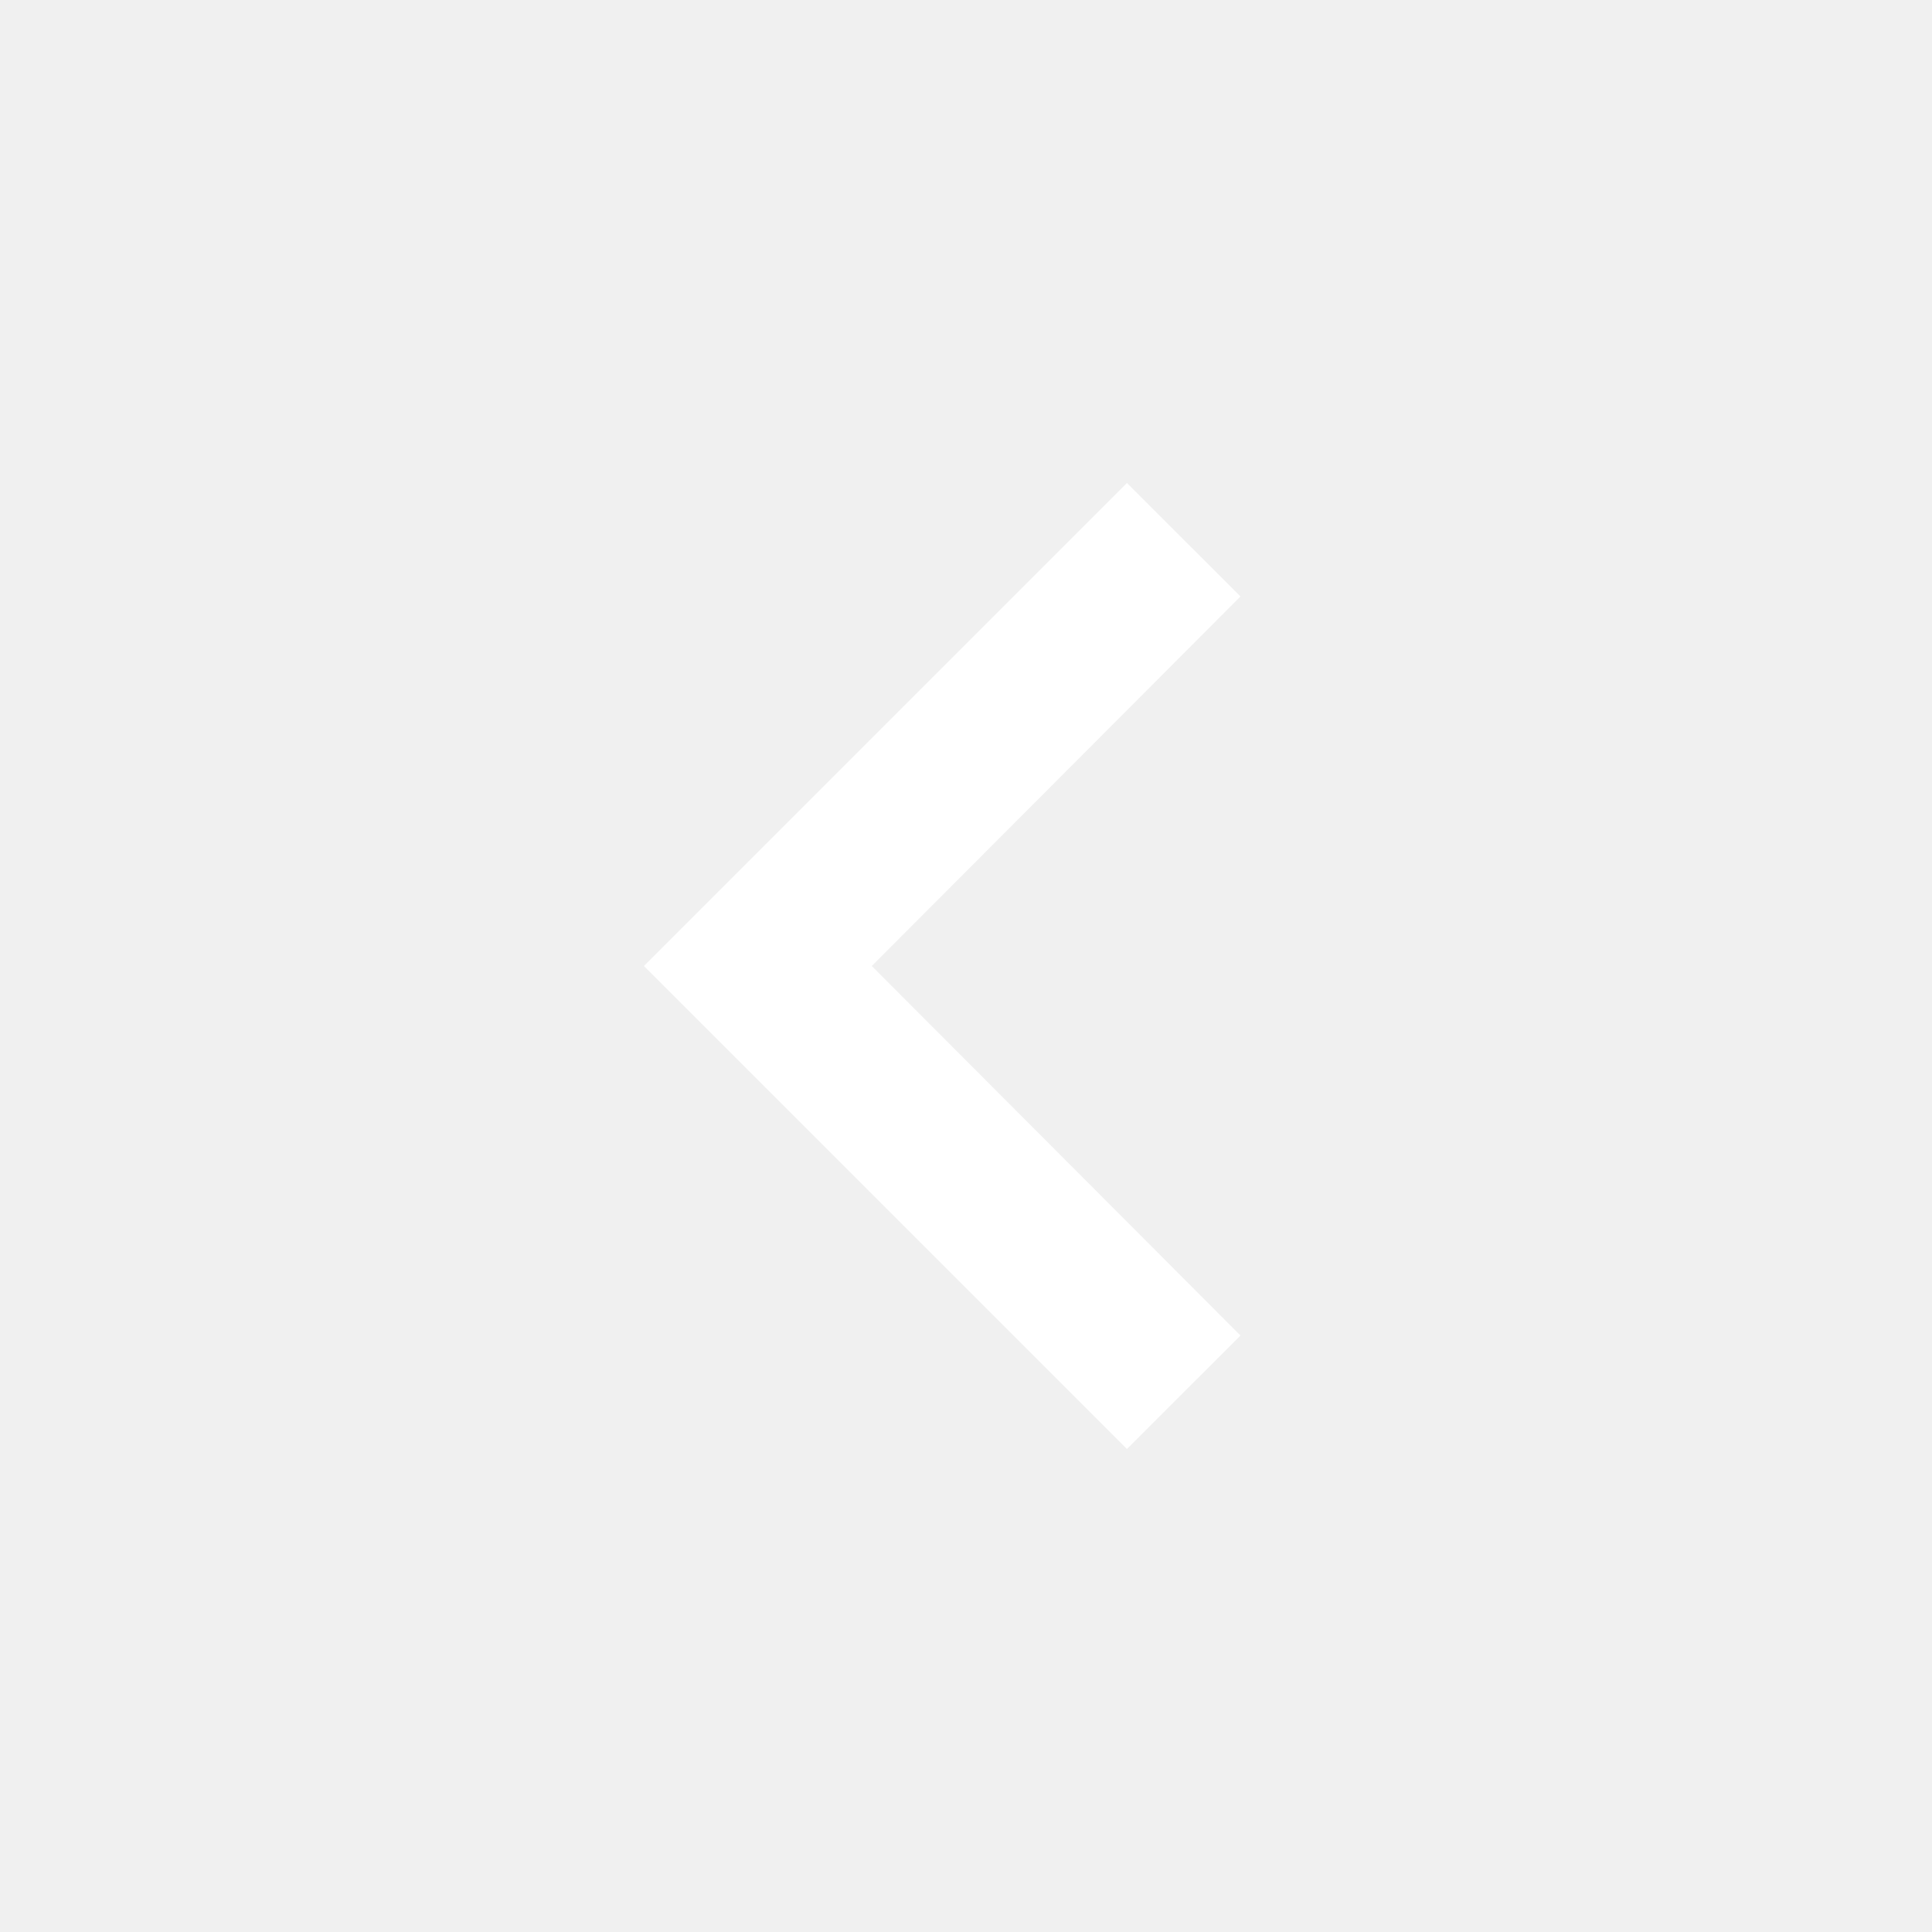
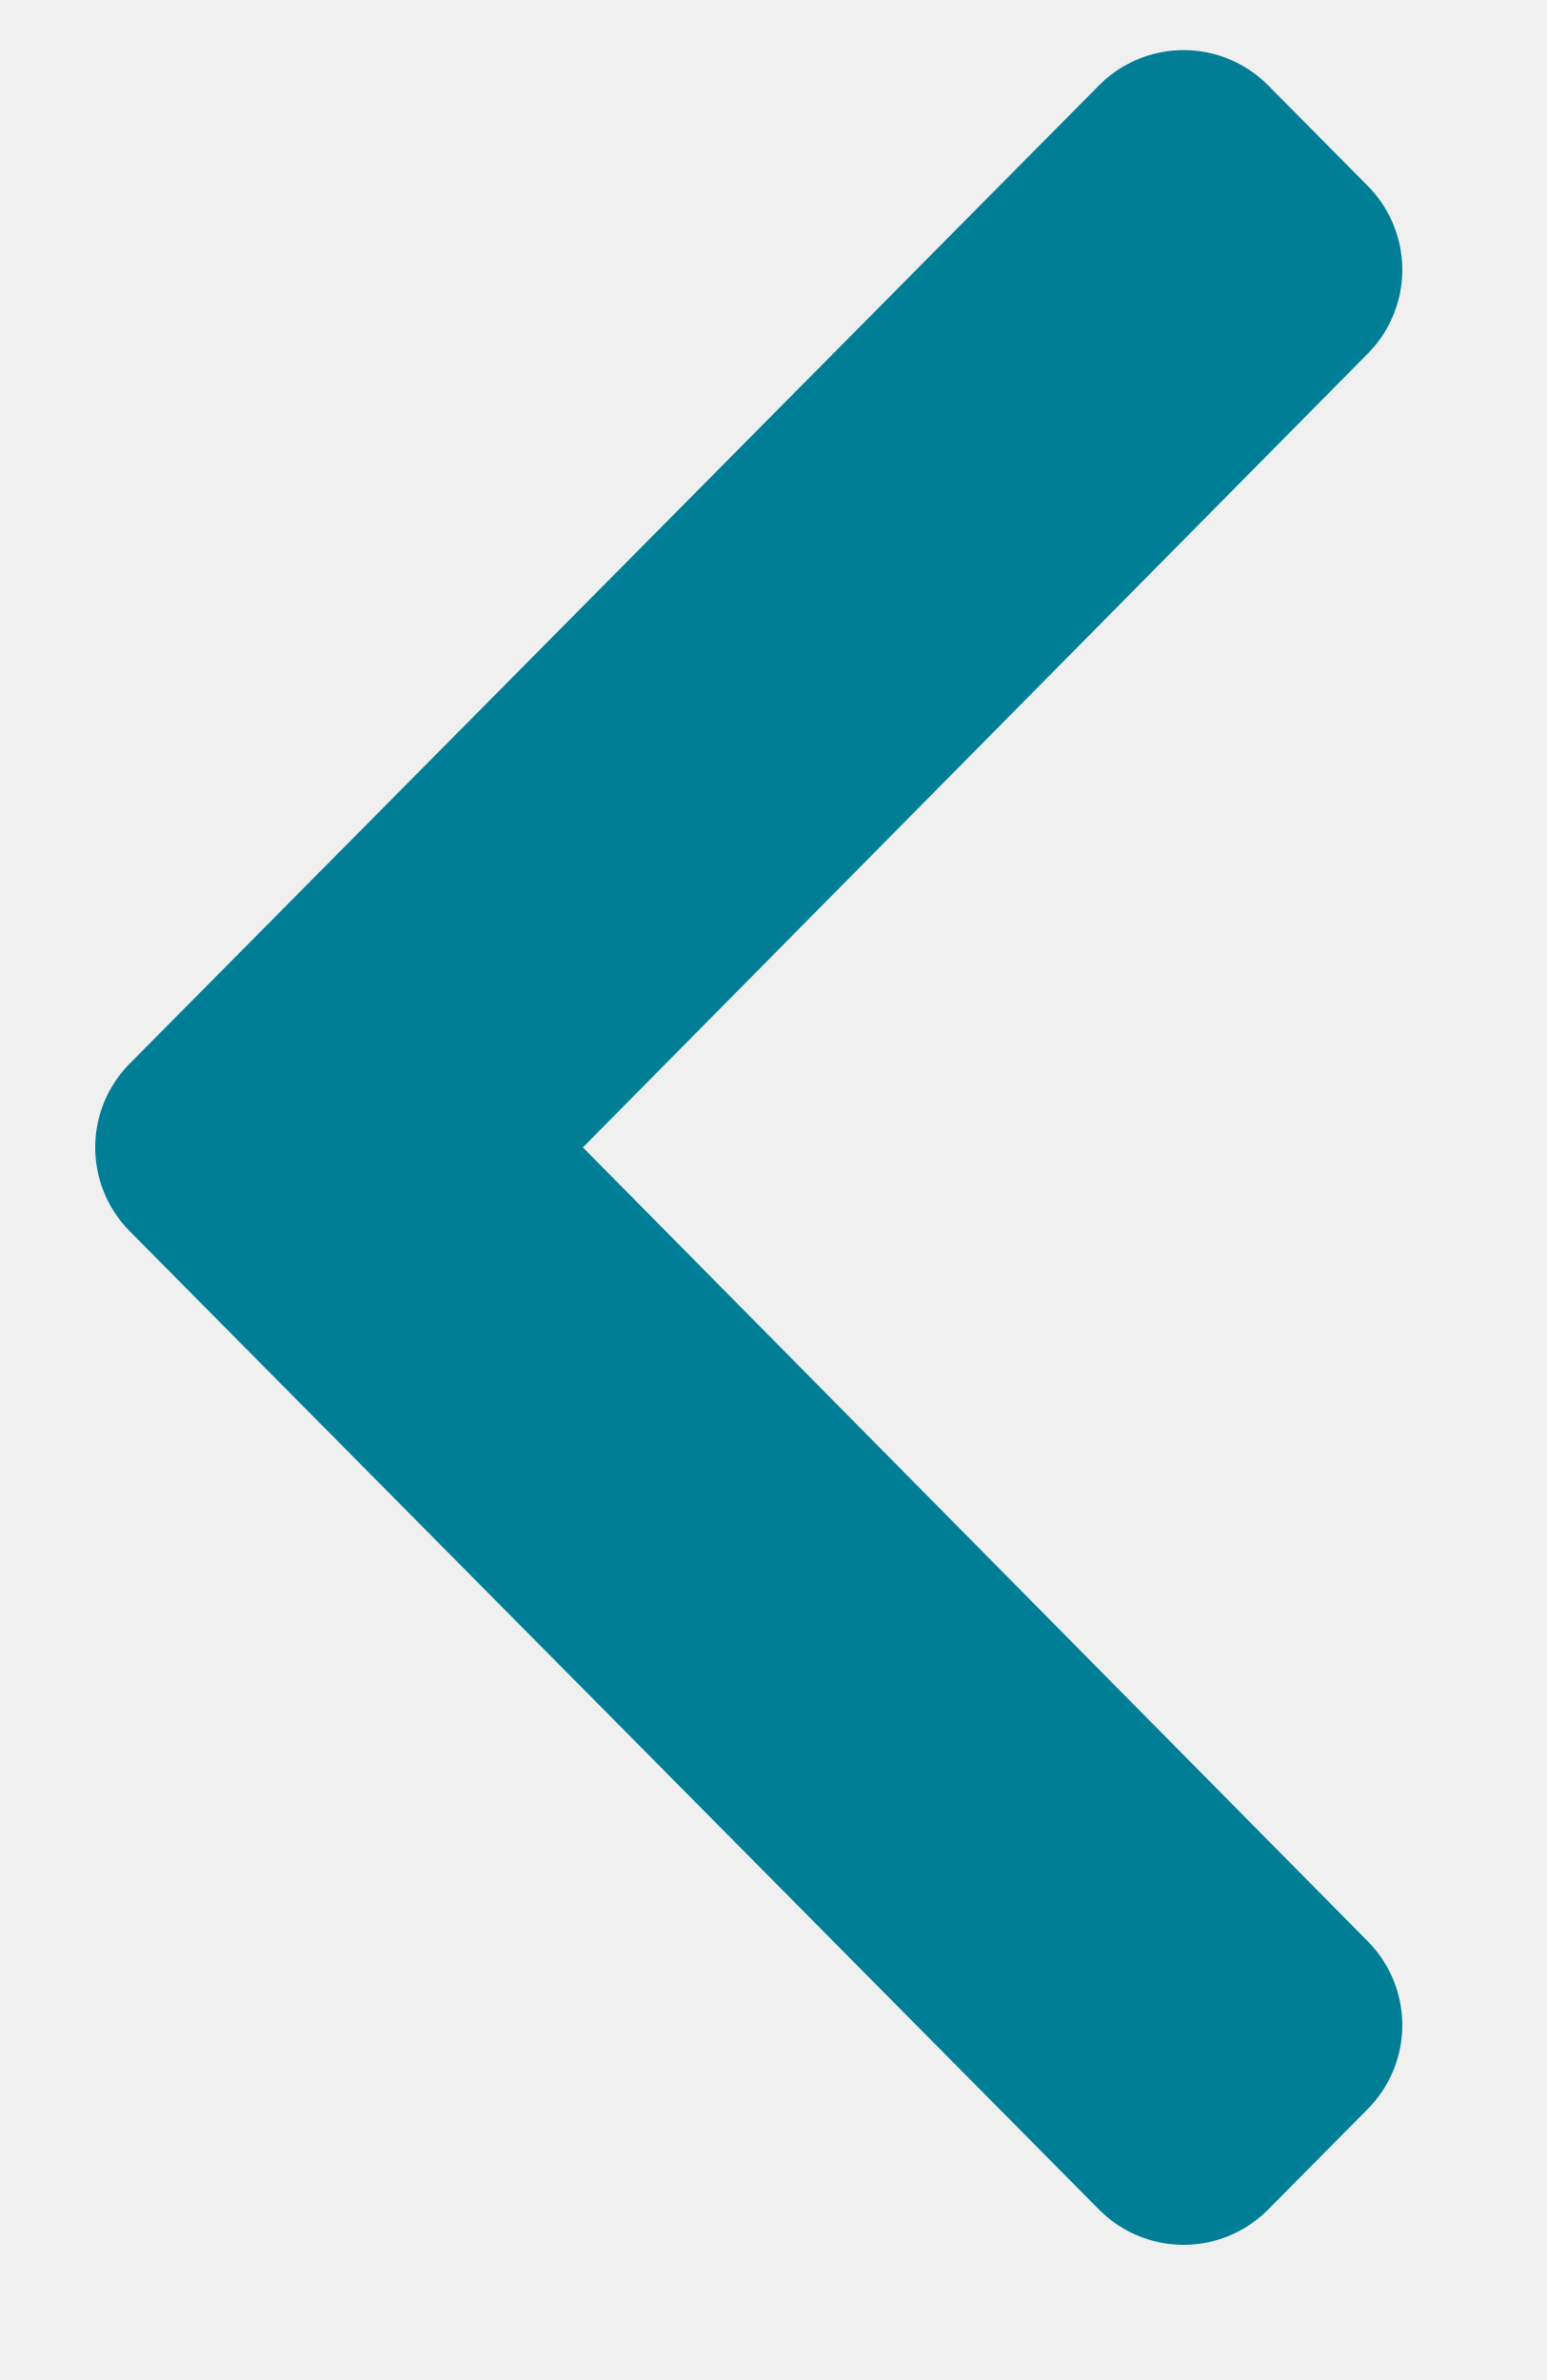
- <svg xmlns="http://www.w3.org/2000/svg" width="30" height="30" viewBox="0 0 30 30" fill="none">
-   <path d="M19.262 20.738L13.537 15L19.262 9.262L17.499 7.5L9.999 15L17.499 22.5L19.262 20.738Z" fill="#fff" />
+ <svg xmlns="http://www.w3.org/2000/svg" width="13" height="20" viewBox="0 0 13 20" fill="none">
+   <path d="M4.187 10.345L10.784 17.018L9.946 17.864L1.8 9.642L9.946 1.421L10.784 2.267L4.187 8.939C3.802 9.329 3.802 9.956 4.187 10.345Z" stroke="#007E96" stroke-width="2" stroke-linecap="round" stroke-linejoin="round" />
</svg>
